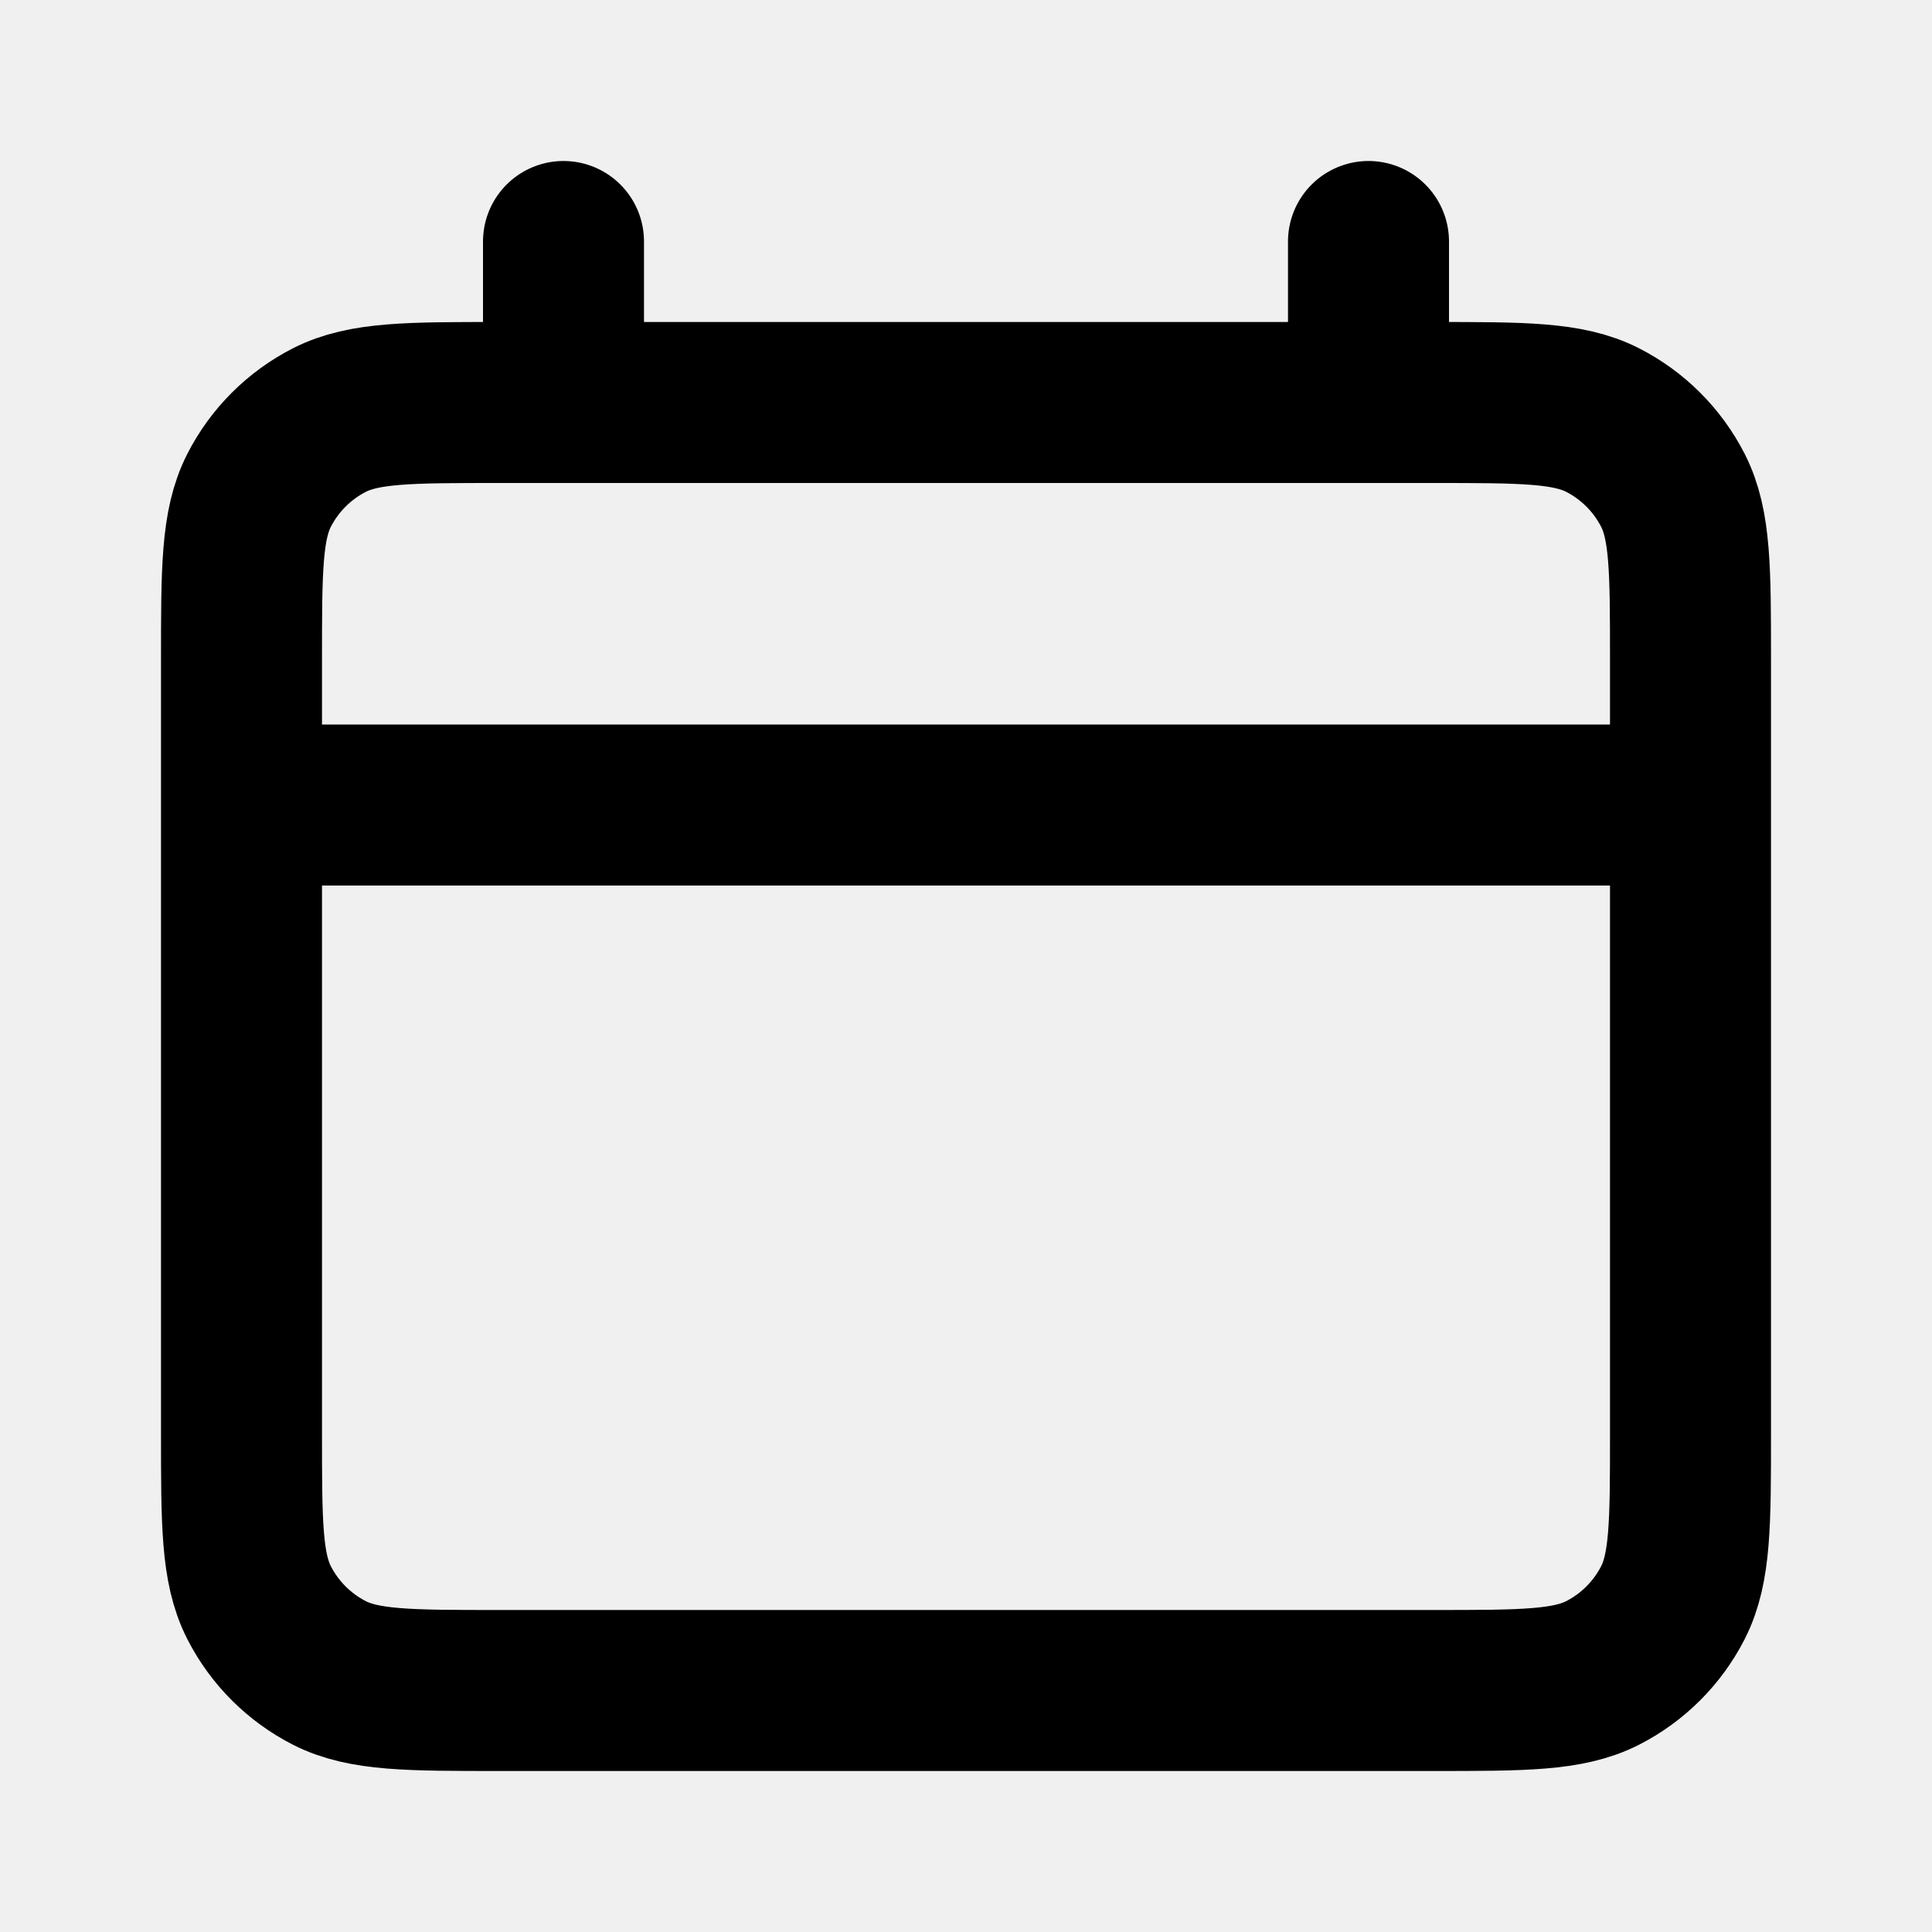
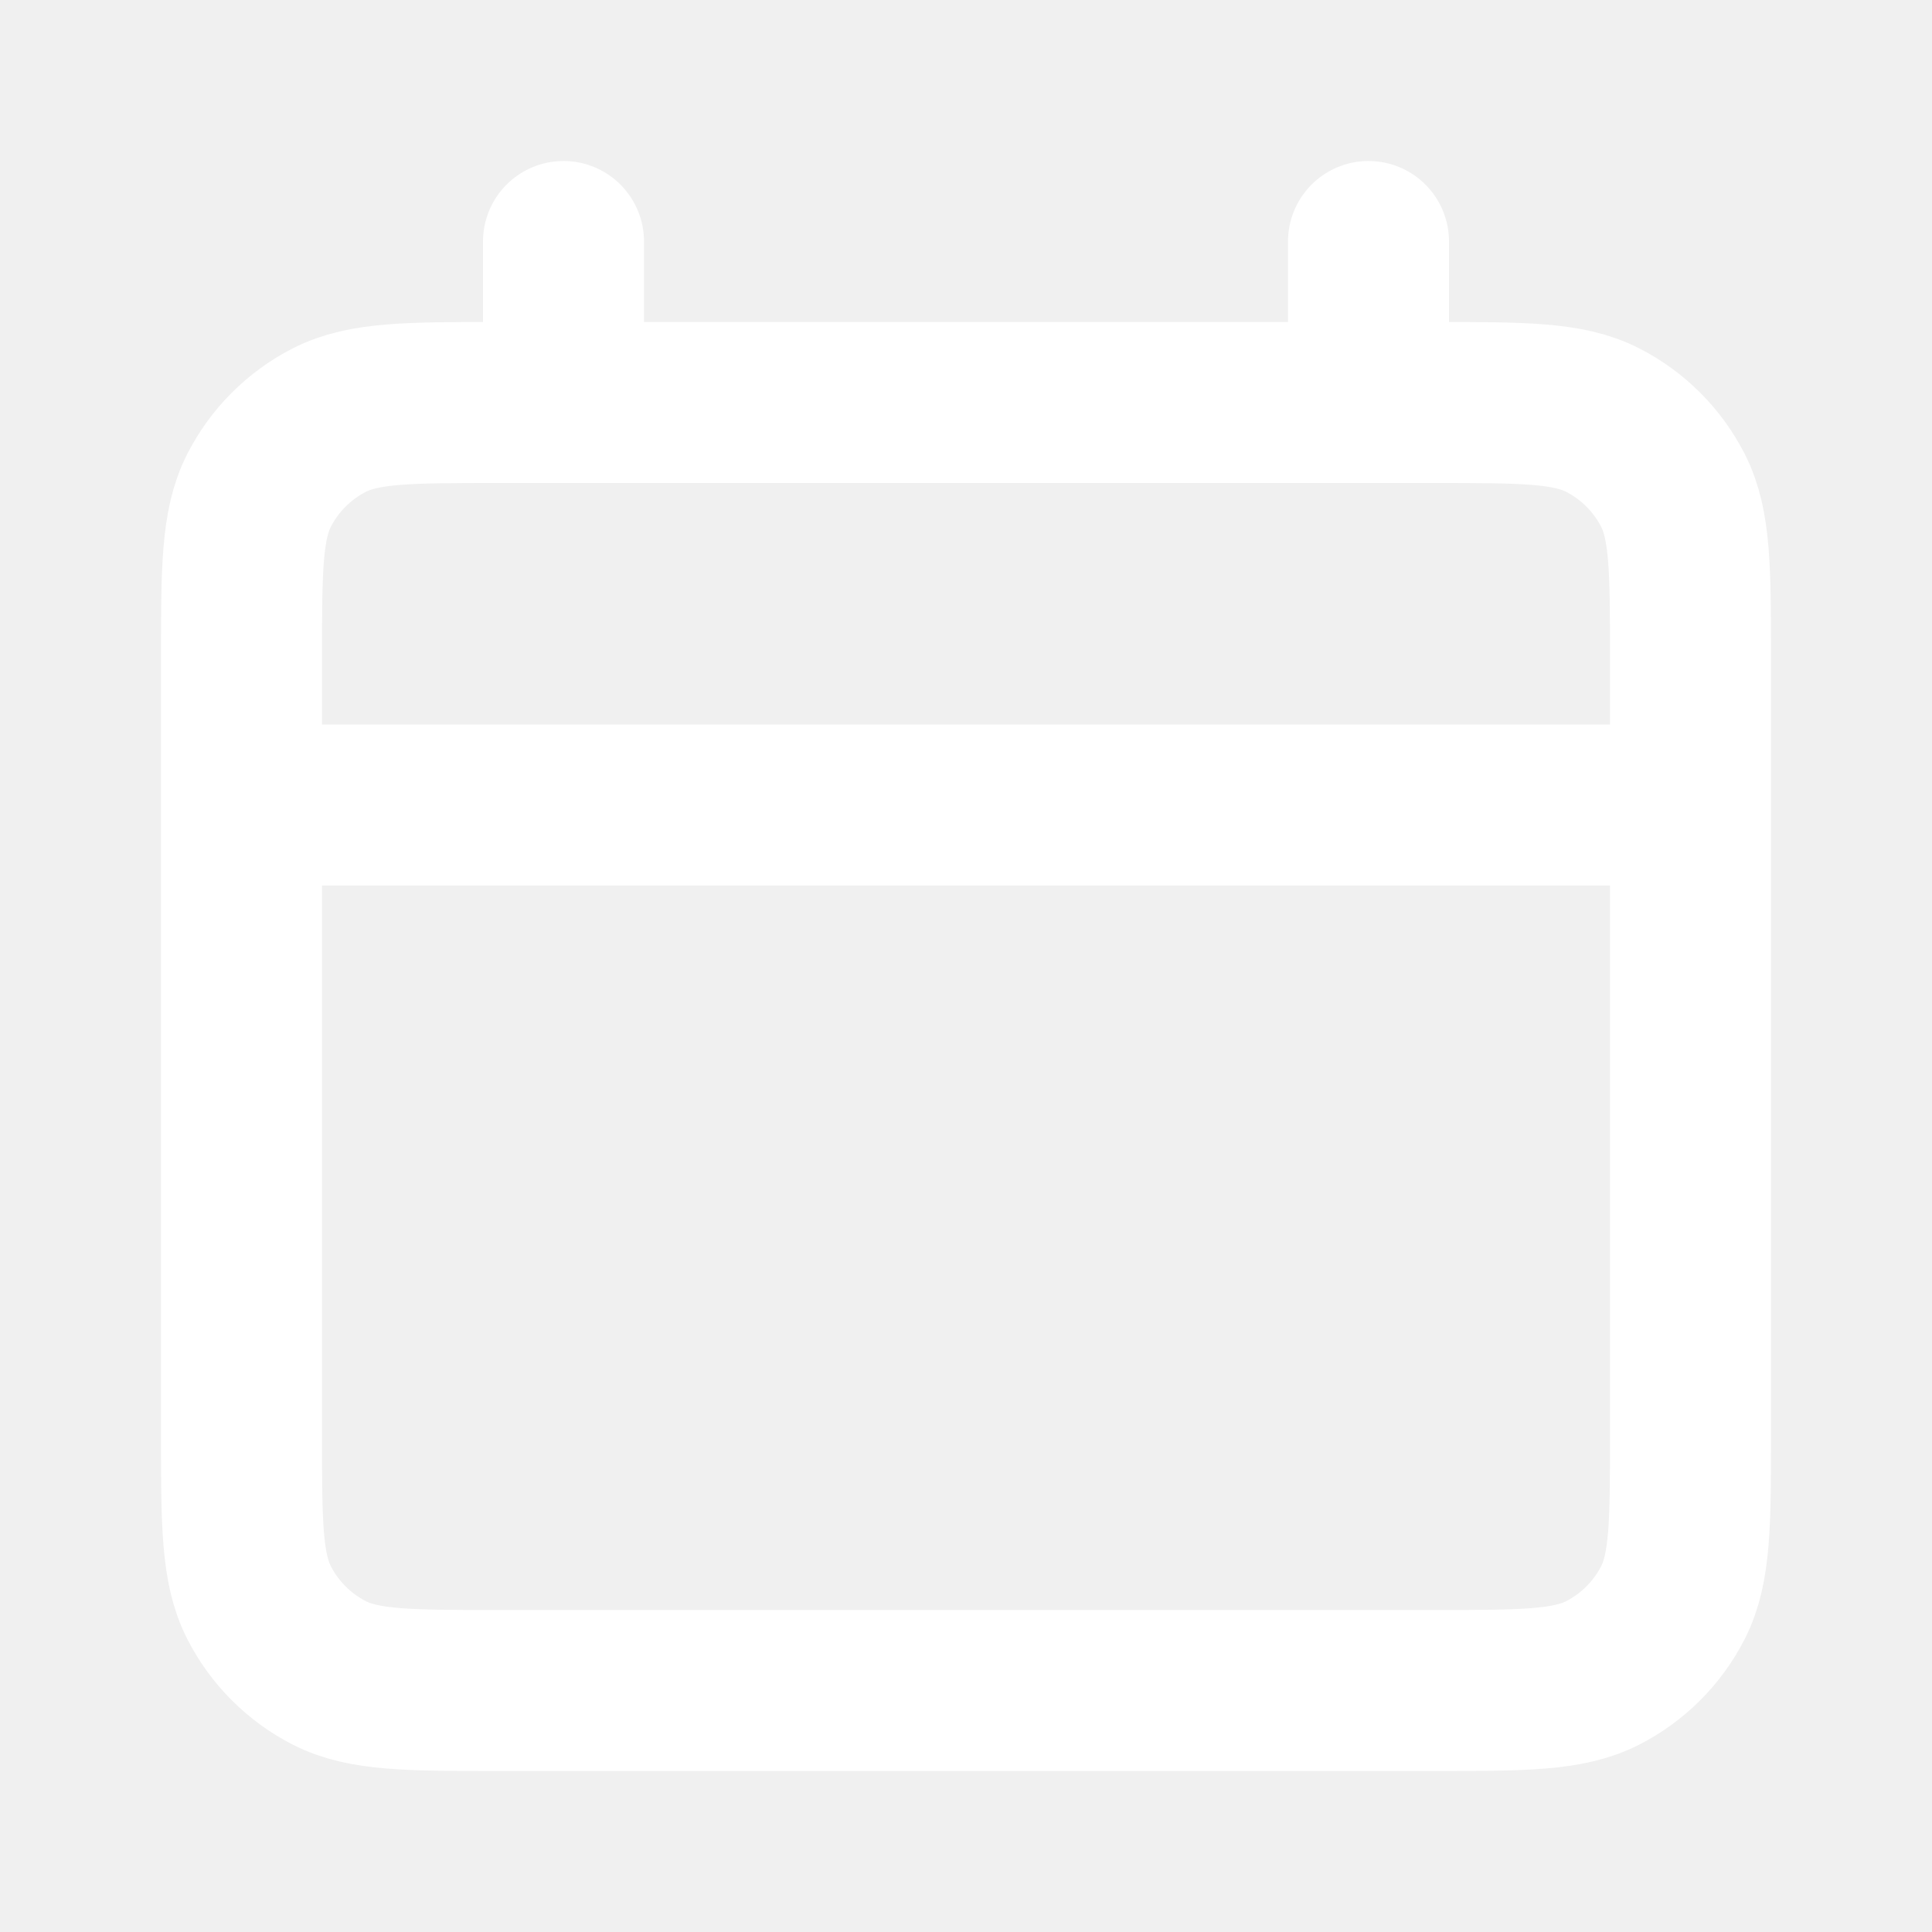
<svg xmlns="http://www.w3.org/2000/svg" width="800px" height="800px" viewBox="0 0 24 24" fill="none">
  <g id="SVGRepo_bgCarrier" stroke-width="0" />
  <g id="SVGRepo_tracerCarrier" stroke-linecap="round" stroke-linejoin="round" />
  <g id="SVGRepo_iconCarrier">
-     <path d="M3 10H21M7 3V5M17 3V5M6.2 21H17.8C18.92 21 19.48 21 19.908 20.782C20.284 20.59 20.59 20.284 20.782 19.908C21 19.48 21 18.92 21 17.8V8.2C21 7.08 21 6.52 20.782 6.092C20.59 5.716 20.284 5.41 19.908 5.218C19.48 5 18.92 5 17.8 5H6.2C5.08 5 4.52 5 4.092 5.218C3.716 5.41 3.41 5.716 3.218 6.092C3 6.52 3 7.08 3 8.2V17.8C3 18.92 3 19.48 3.218 19.908C3.41 20.284 3.716 20.59 4.092 20.782C4.52 21 5.08 21 6.2 21Z" stroke="#000000" stroke-width="2" stroke-linecap="round" stroke-linejoin="round" />
+     <path d="M3 10H21M7 3V5M17 3V5M6.2 21H17.8C18.92 21 19.48 21 19.908 20.782C20.284 20.59 20.59 20.284 20.782 19.908C21 19.48 21 18.92 21 17.8V8.2C21 7.08 21 6.52 20.782 6.092C20.59 5.716 20.284 5.41 19.908 5.218C19.48 5 18.92 5 17.8 5H6.2C5.08 5 4.52 5 4.092 5.218C3.716 5.41 3.41 5.716 3.218 6.092C3 6.52 3 7.08 3 8.2V17.8C3 18.92 3 19.48 3.218 19.908C3.41 20.284 3.716 20.59 4.092 20.782C4.52 21 5.08 21 6.2 21Z" stroke="#ffffff" stroke-width="2" stroke-linecap="round" stroke-linejoin="round" />
  </g>
</svg>
